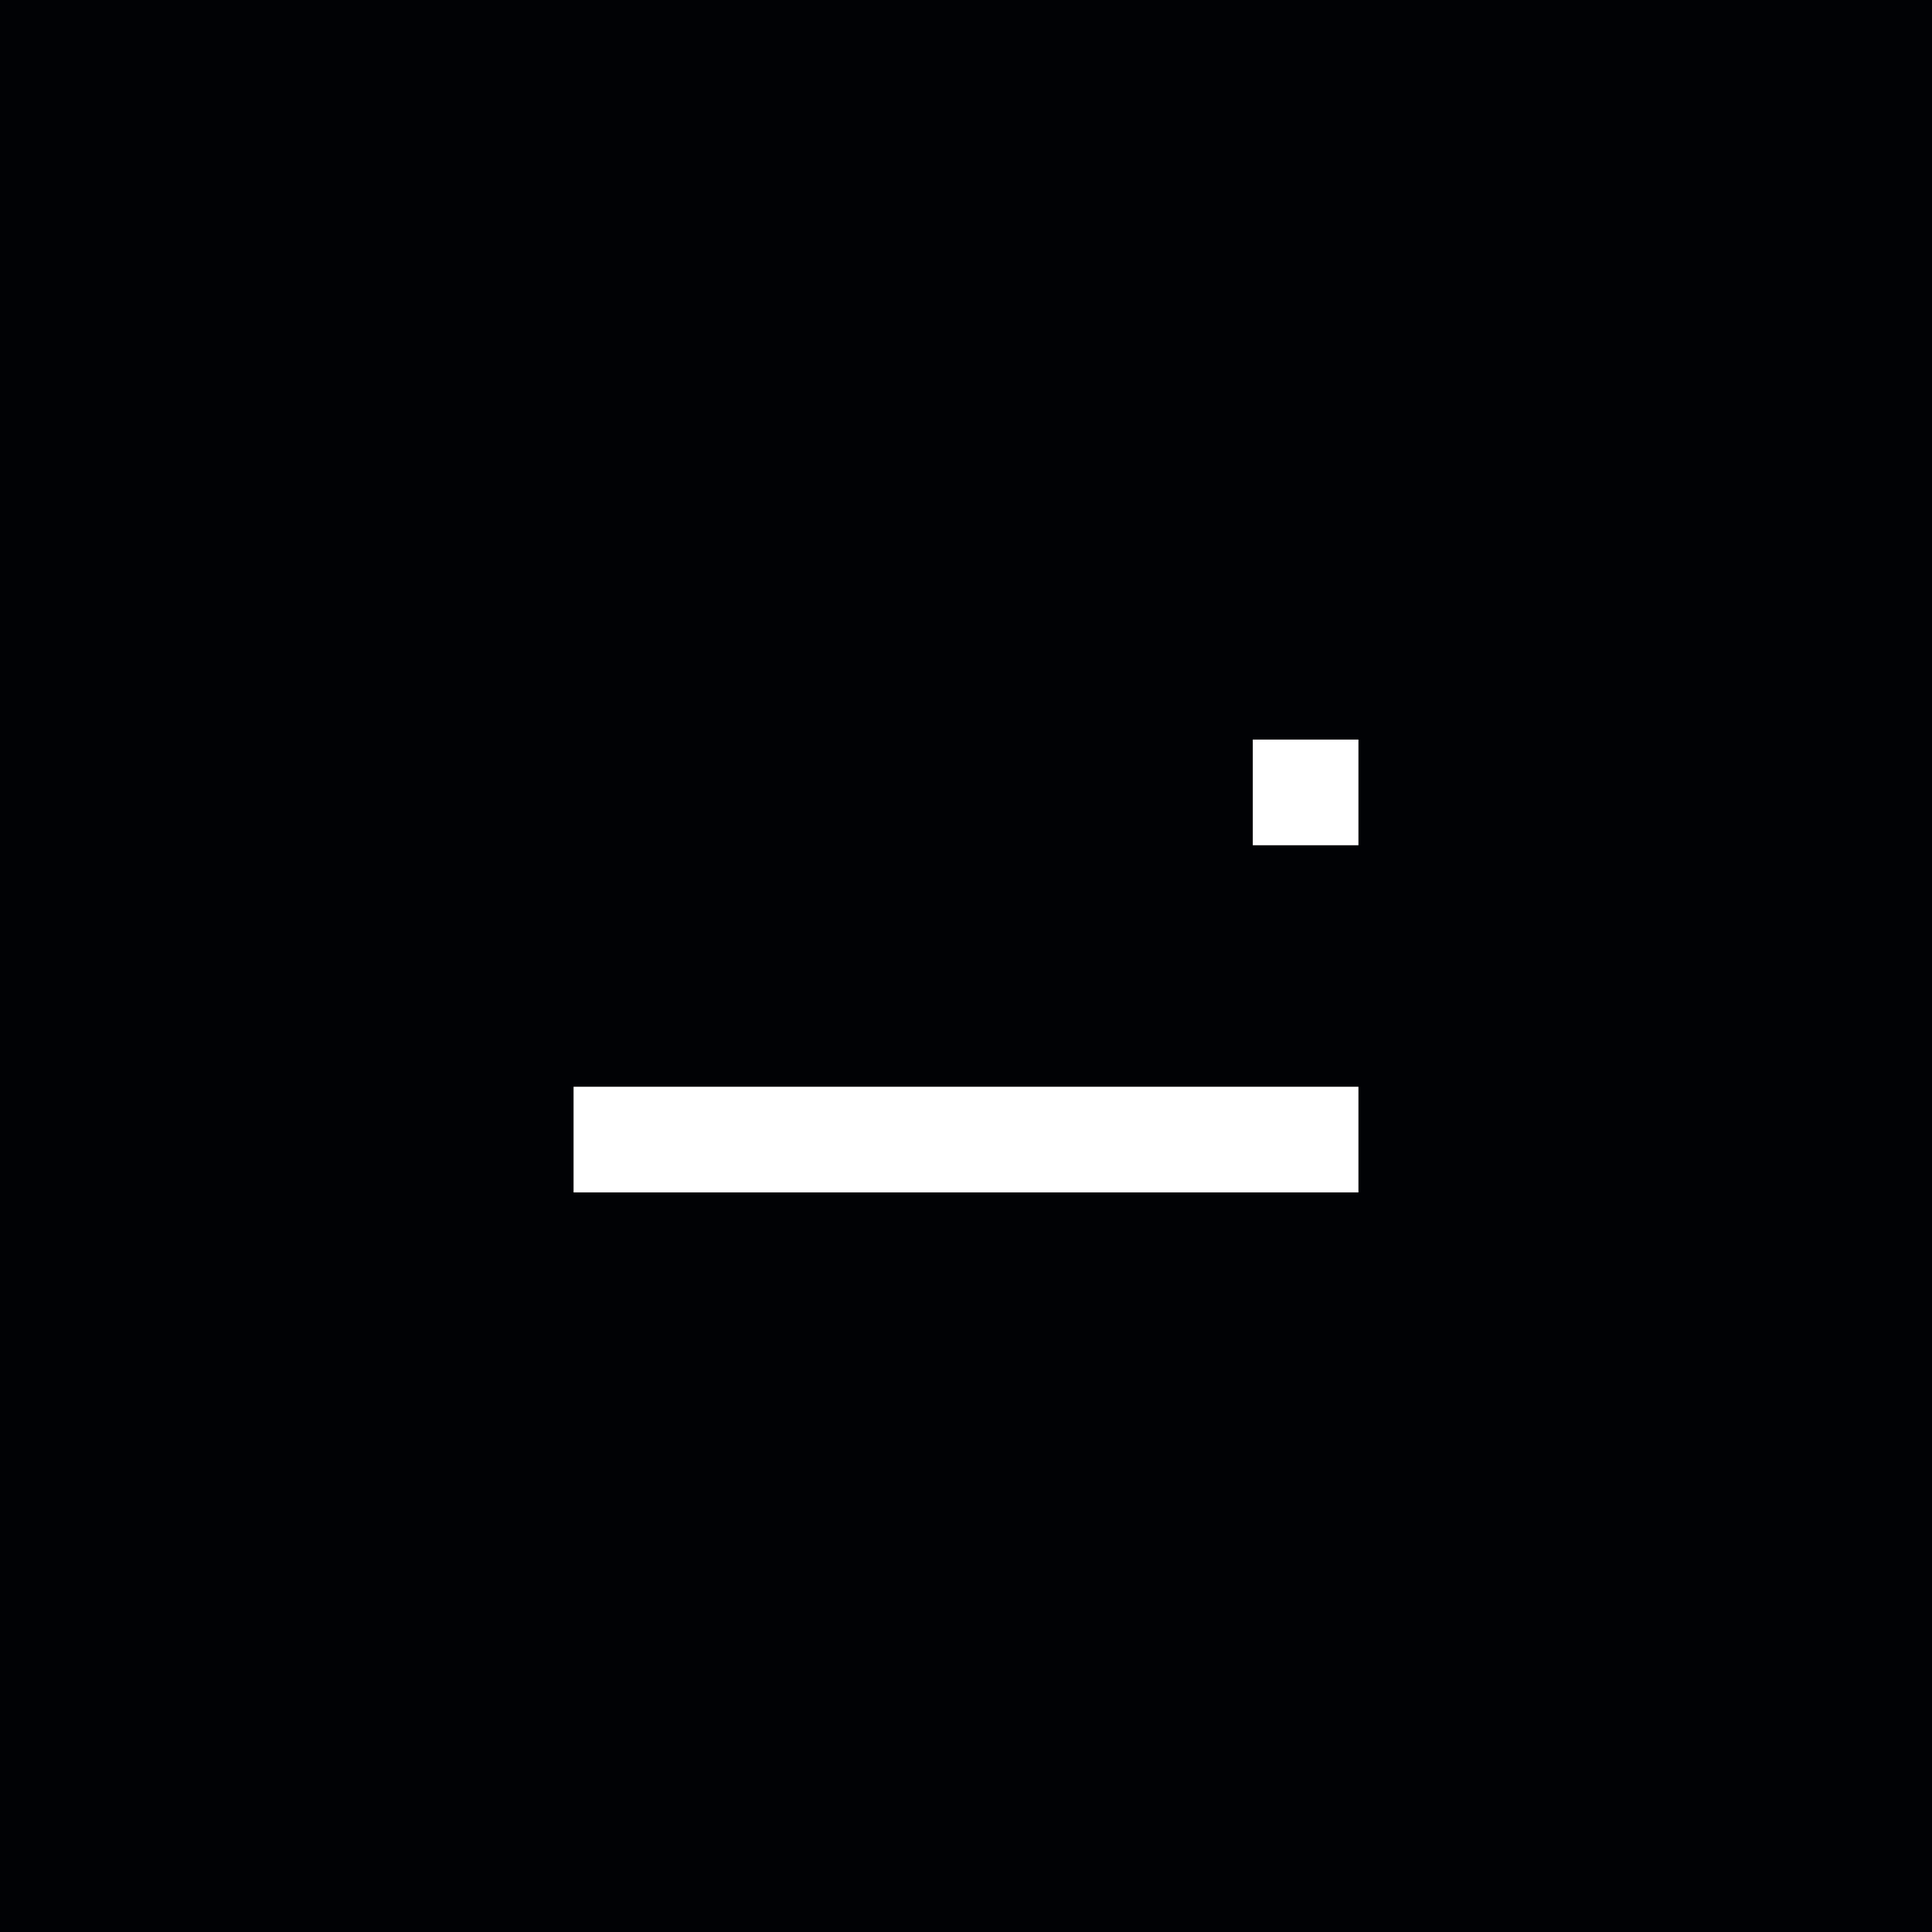
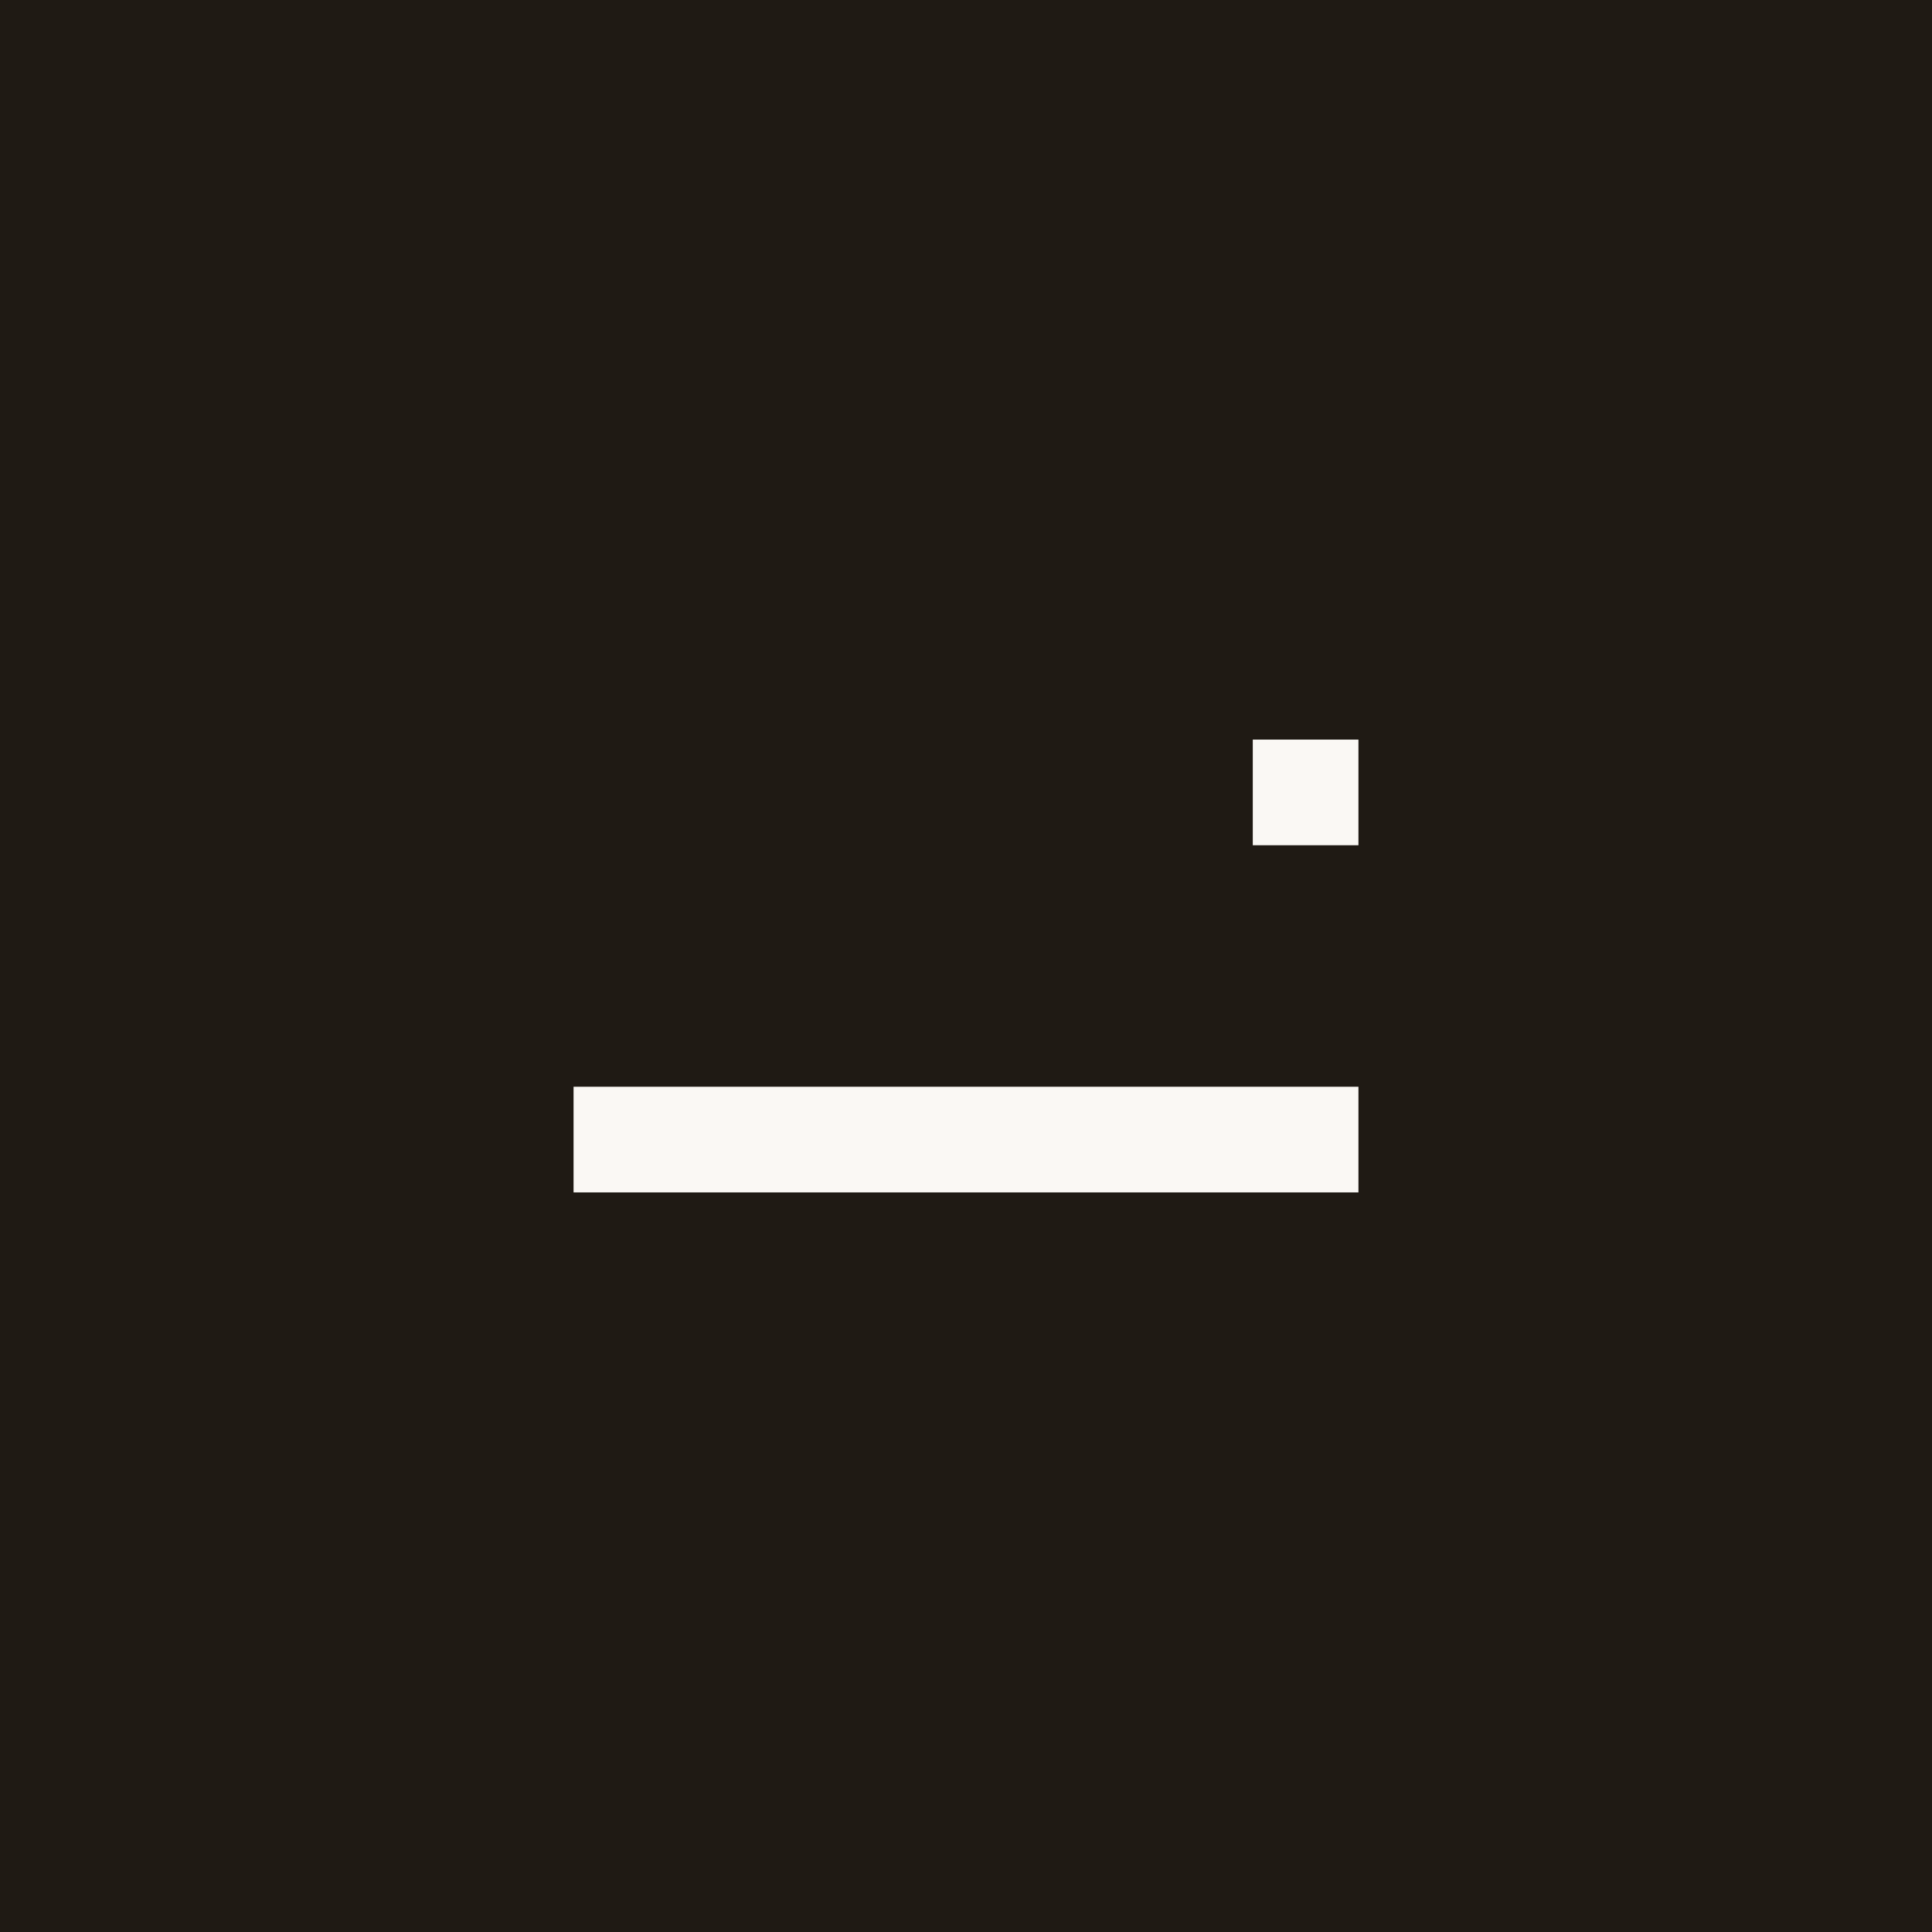
<svg xmlns="http://www.w3.org/2000/svg" viewBox="0 0 512 512">
-   <rect width="512" height="512" fill="#010205" />
-   <rect x="152" y="288" width="208" height="28" fill="#ffffff" />
-   <rect x="332" y="196" width="28" height="28" fill="#ffffff" />
+   <rect width="512" height="512" fill="#1f1a14" />
+   <rect x="152" y="288" width="208" height="28" fill="#faf8f4" />
+   <rect x="332" y="196" width="28" height="28" fill="#faf8f4" />
</svg>
